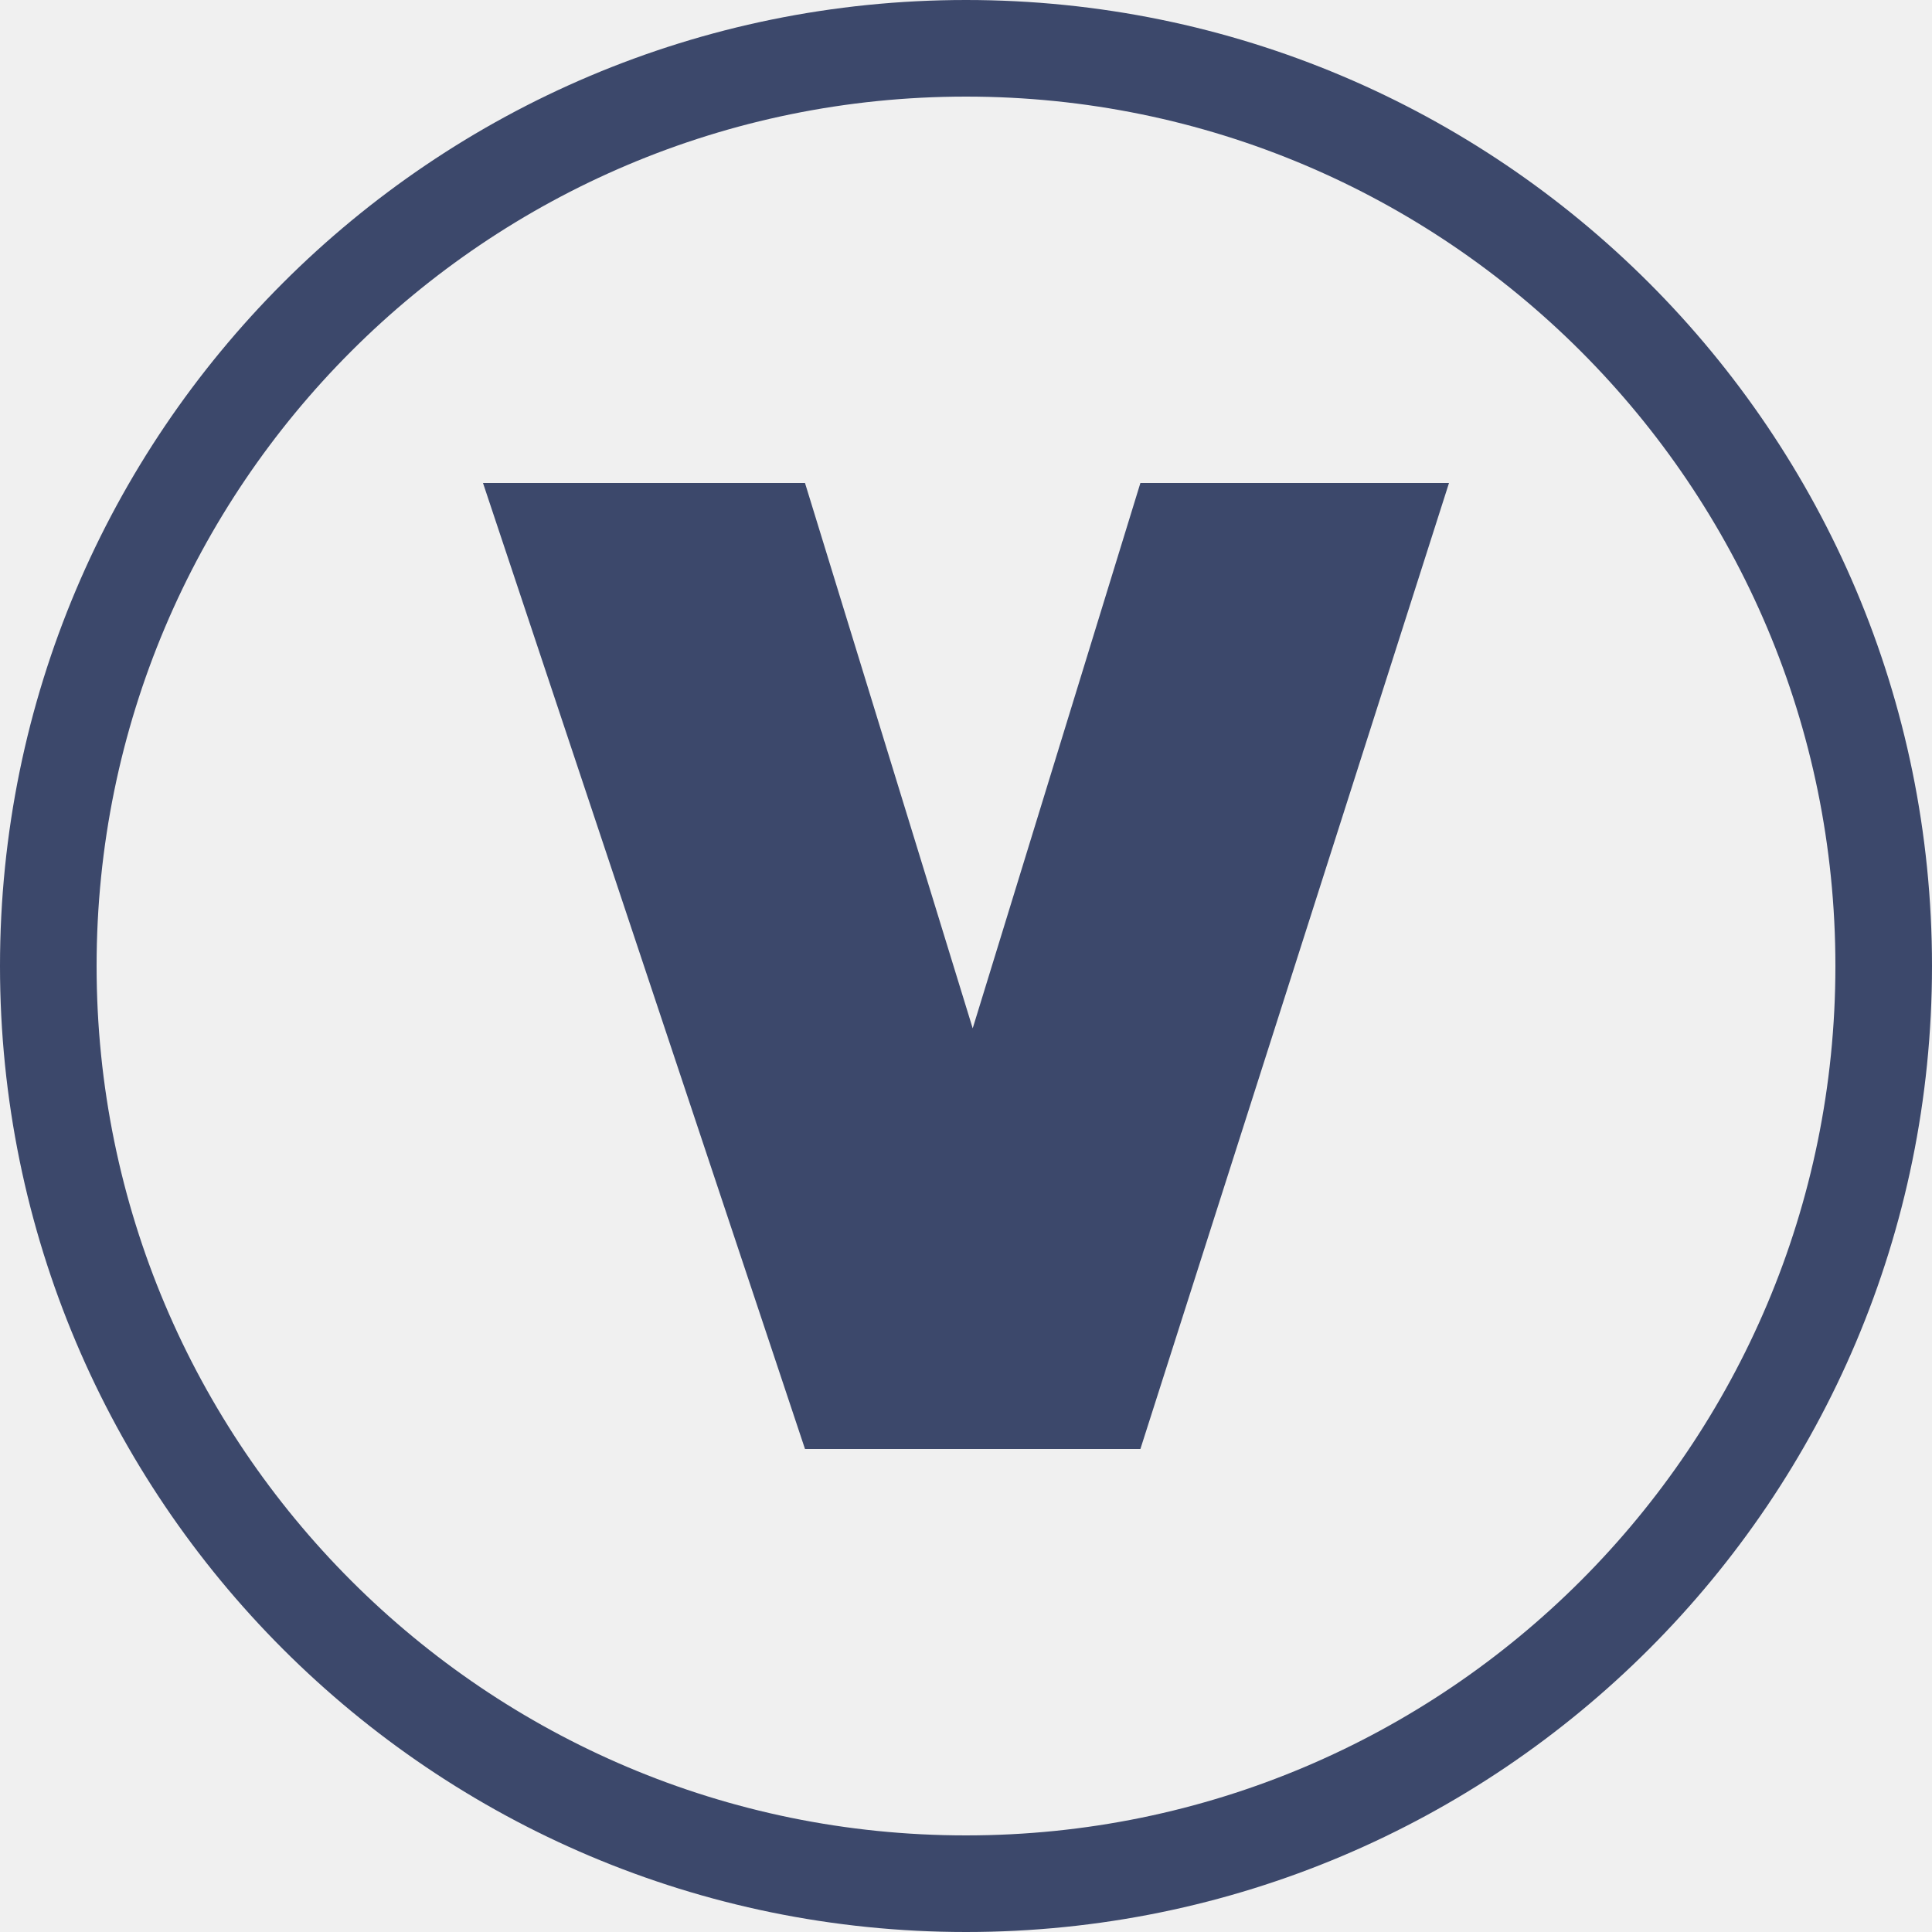
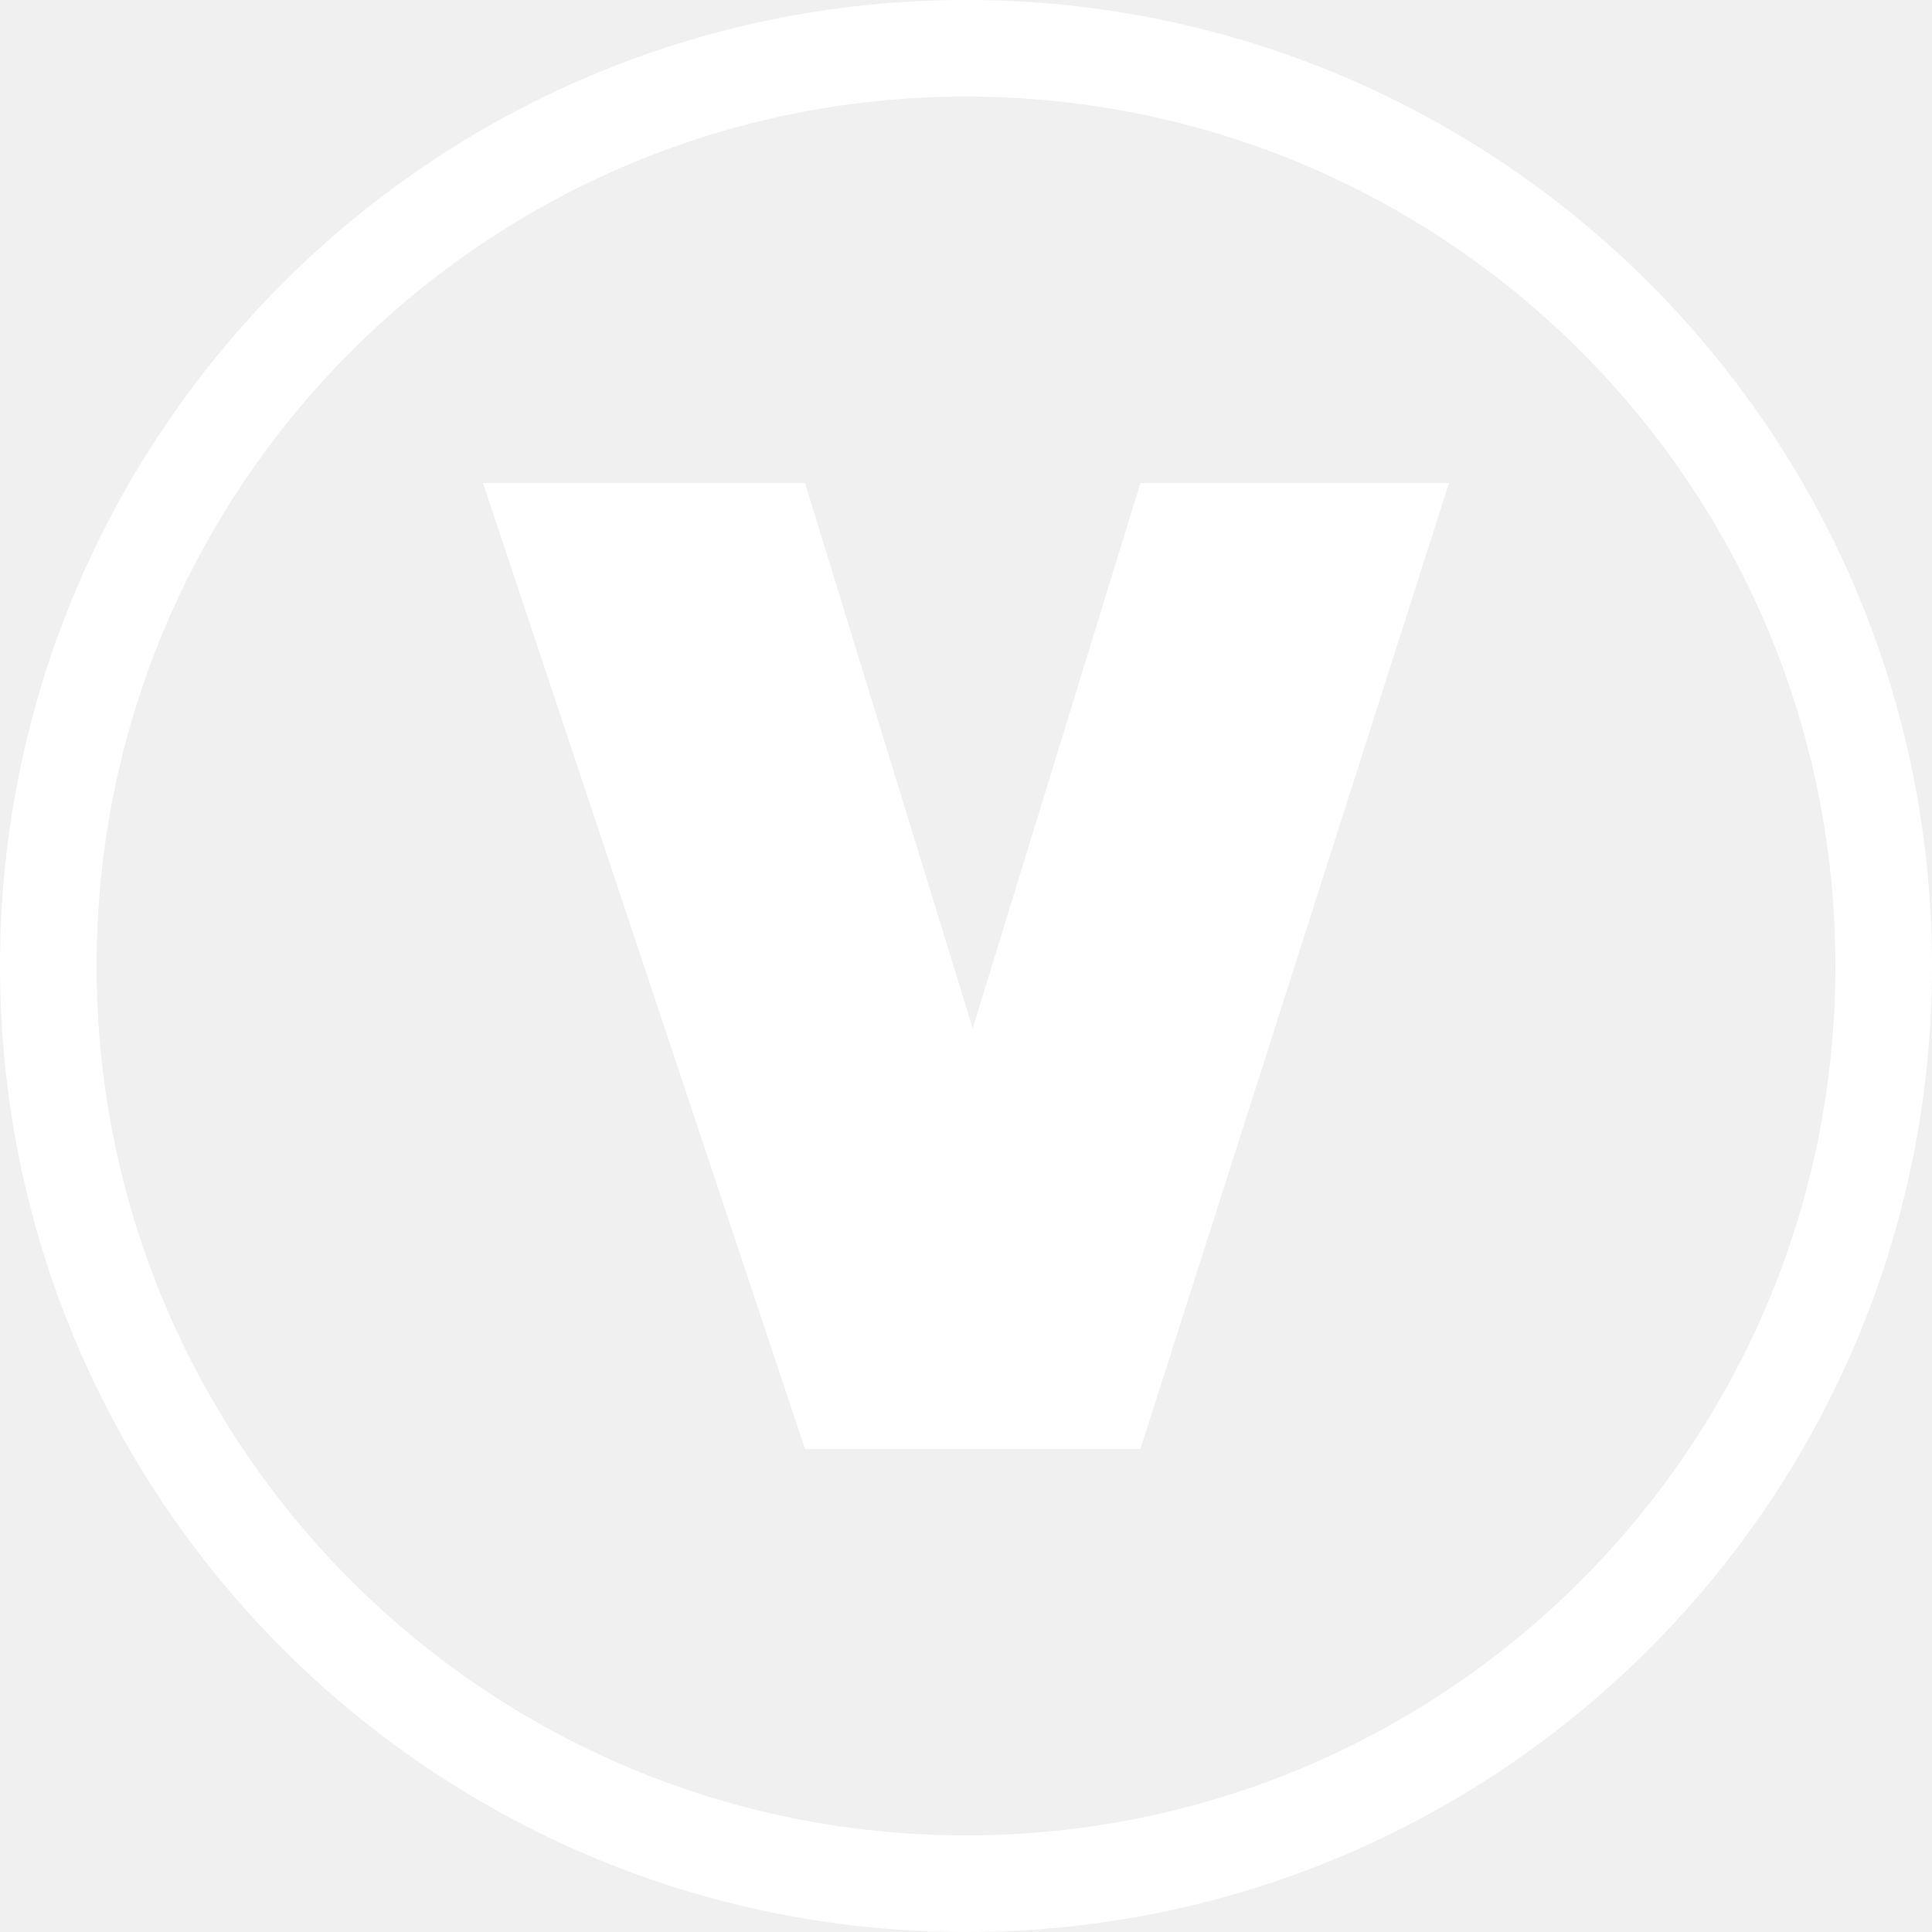
<svg xmlns="http://www.w3.org/2000/svg" width="30" height="30" viewBox="0 0 30 30" fill="none">
-   <path d="M12.5 22.5L7.5 7.5H12.5L15.104 15.968L17.708 7.5H22.5L17.708 22.5H12.5Z" fill="#3C486B" />
-   <rect x="0.75" y="0.75" width="28.5" height="28.5" rx="14.25" stroke="#3C486B" stroke-width="1.5" />
+   <path d="M12.5 22.5L7.5 7.5H12.5L15.104 15.968L17.708 7.5H22.5L17.708 22.5H12.5Z" fill="white" />
+   <rect x="0.75" y="0.75" width="28.5" height="28.5" rx="14.25" stroke="white" stroke-width="1.5" />
</svg>
